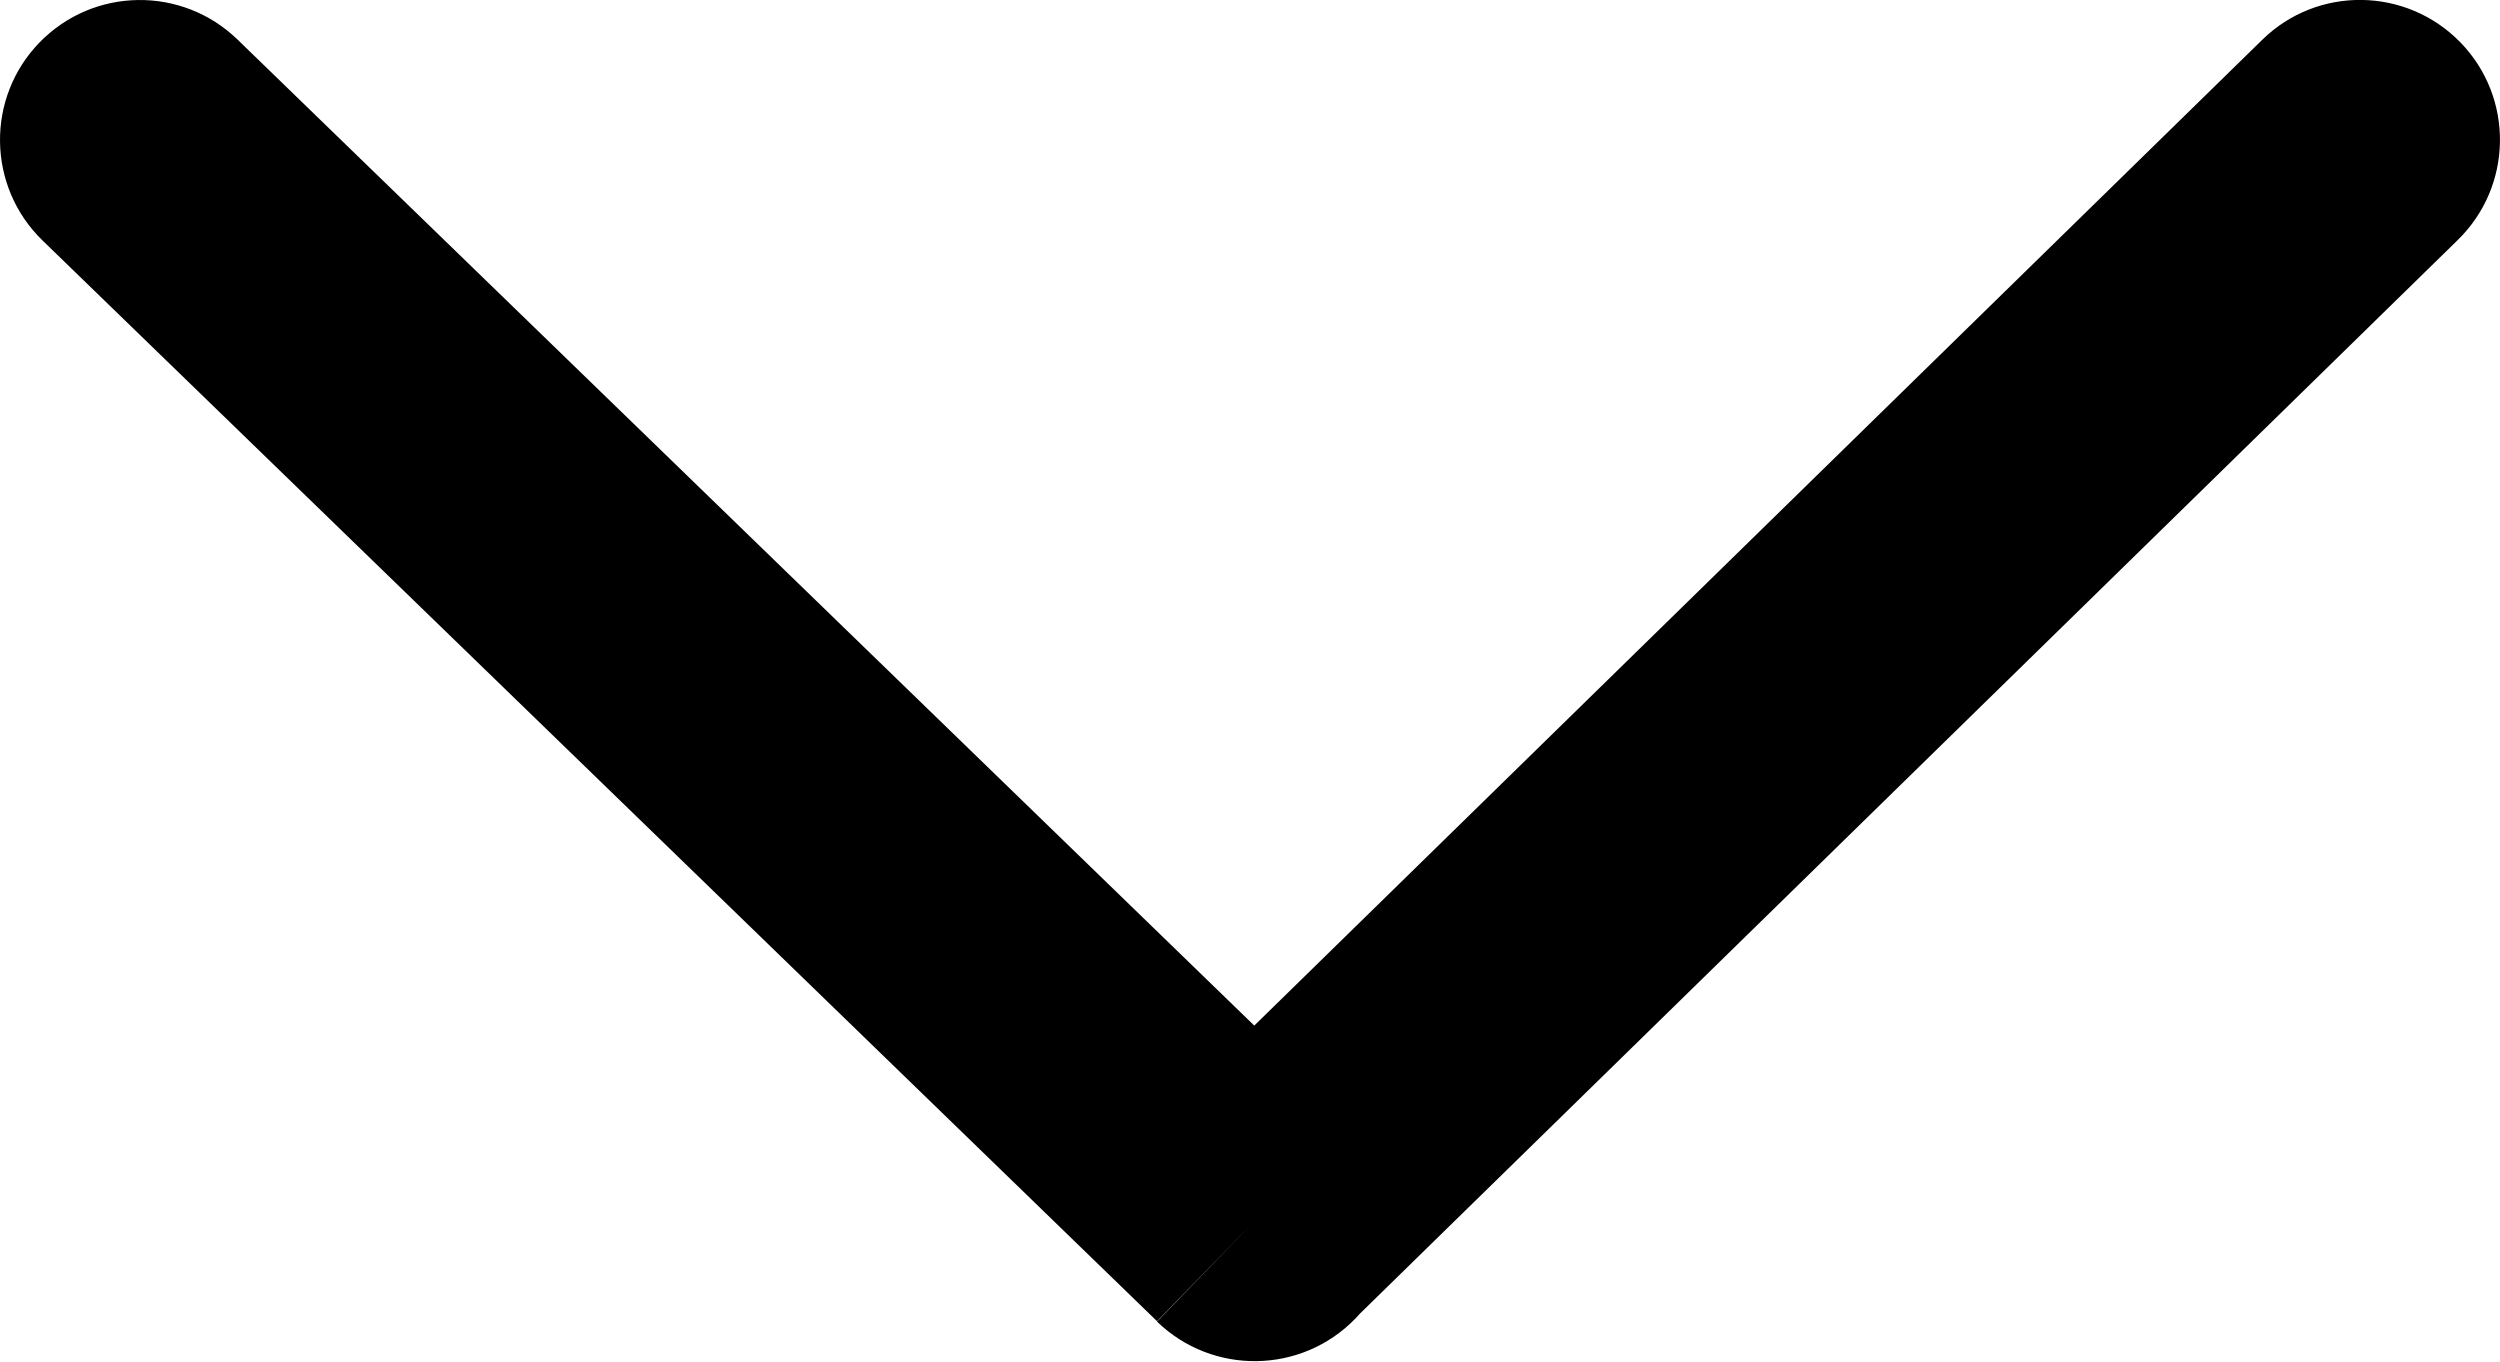
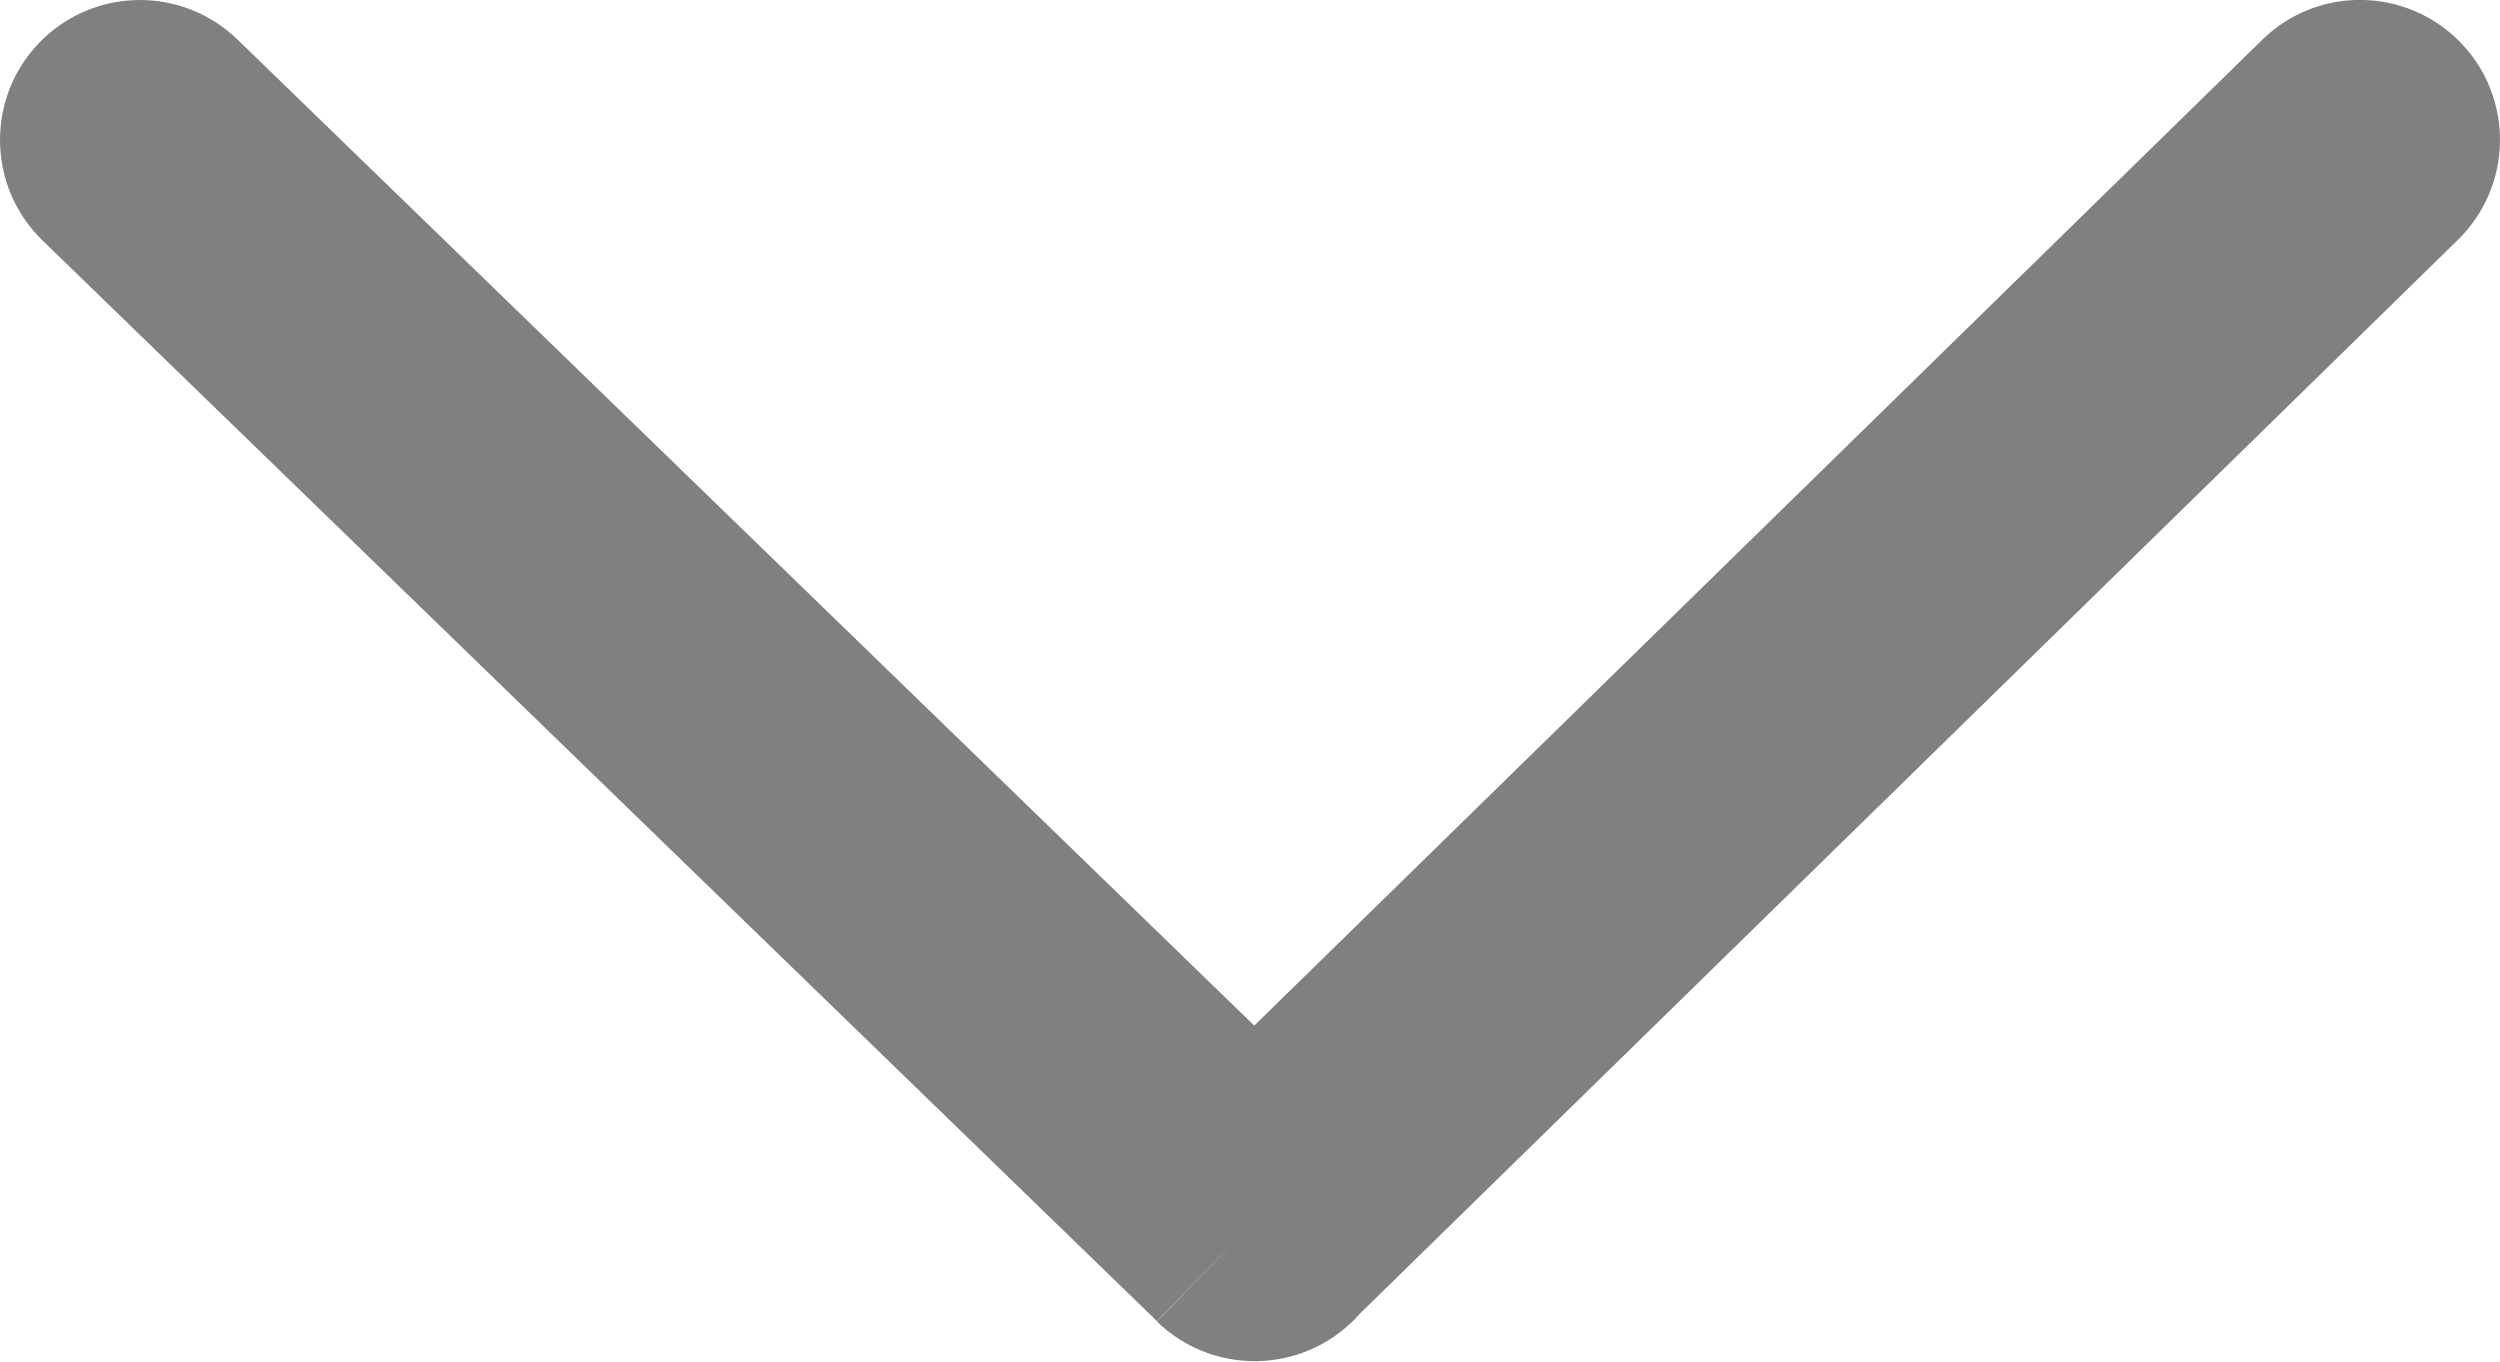
<svg xmlns="http://www.w3.org/2000/svg" version="1.1" id="Layer_1" x="0px" y="0px" viewBox="0 0 122.88 66.91" style="enable-background:new 0 0 122.88 66.91" xml:space="preserve">
  <g>
-     <path d="M11.68,1.95C8.95-0.7,4.6-0.64,1.95,2.08c-2.65,2.72-2.59,7.08,0.13,9.73l54.79,53.13l4.8-4.93l-4.8,4.95 c2.74,2.65,7.1,2.58,9.75-0.15c0.08-0.08,0.15-0.16,0.22-0.24l53.95-52.76c2.73-2.65,2.79-7.01,0.14-9.73 c-2.65-2.72-7.01-2.79-9.73-0.13L61.65,50.41L11.68,1.95L11.68,1.95z" />
+     <path fill="#808080" d="M11.68,1.95C8.95-0.7,4.6-0.64,1.95,2.08c-2.65,2.72-2.59,7.08,0.13,9.73l54.79,53.13l4.8-4.93l-4.8,4.95 c2.74,2.65,7.1,2.58,9.75-0.15c0.08-0.08,0.15-0.16,0.22-0.24l53.95-52.76c2.73-2.65,2.79-7.01,0.14-9.73 c-2.65-2.72-7.01-2.79-9.73-0.13L61.65,50.41L11.68,1.95L11.68,1.95z" />
  </g>
</svg>
